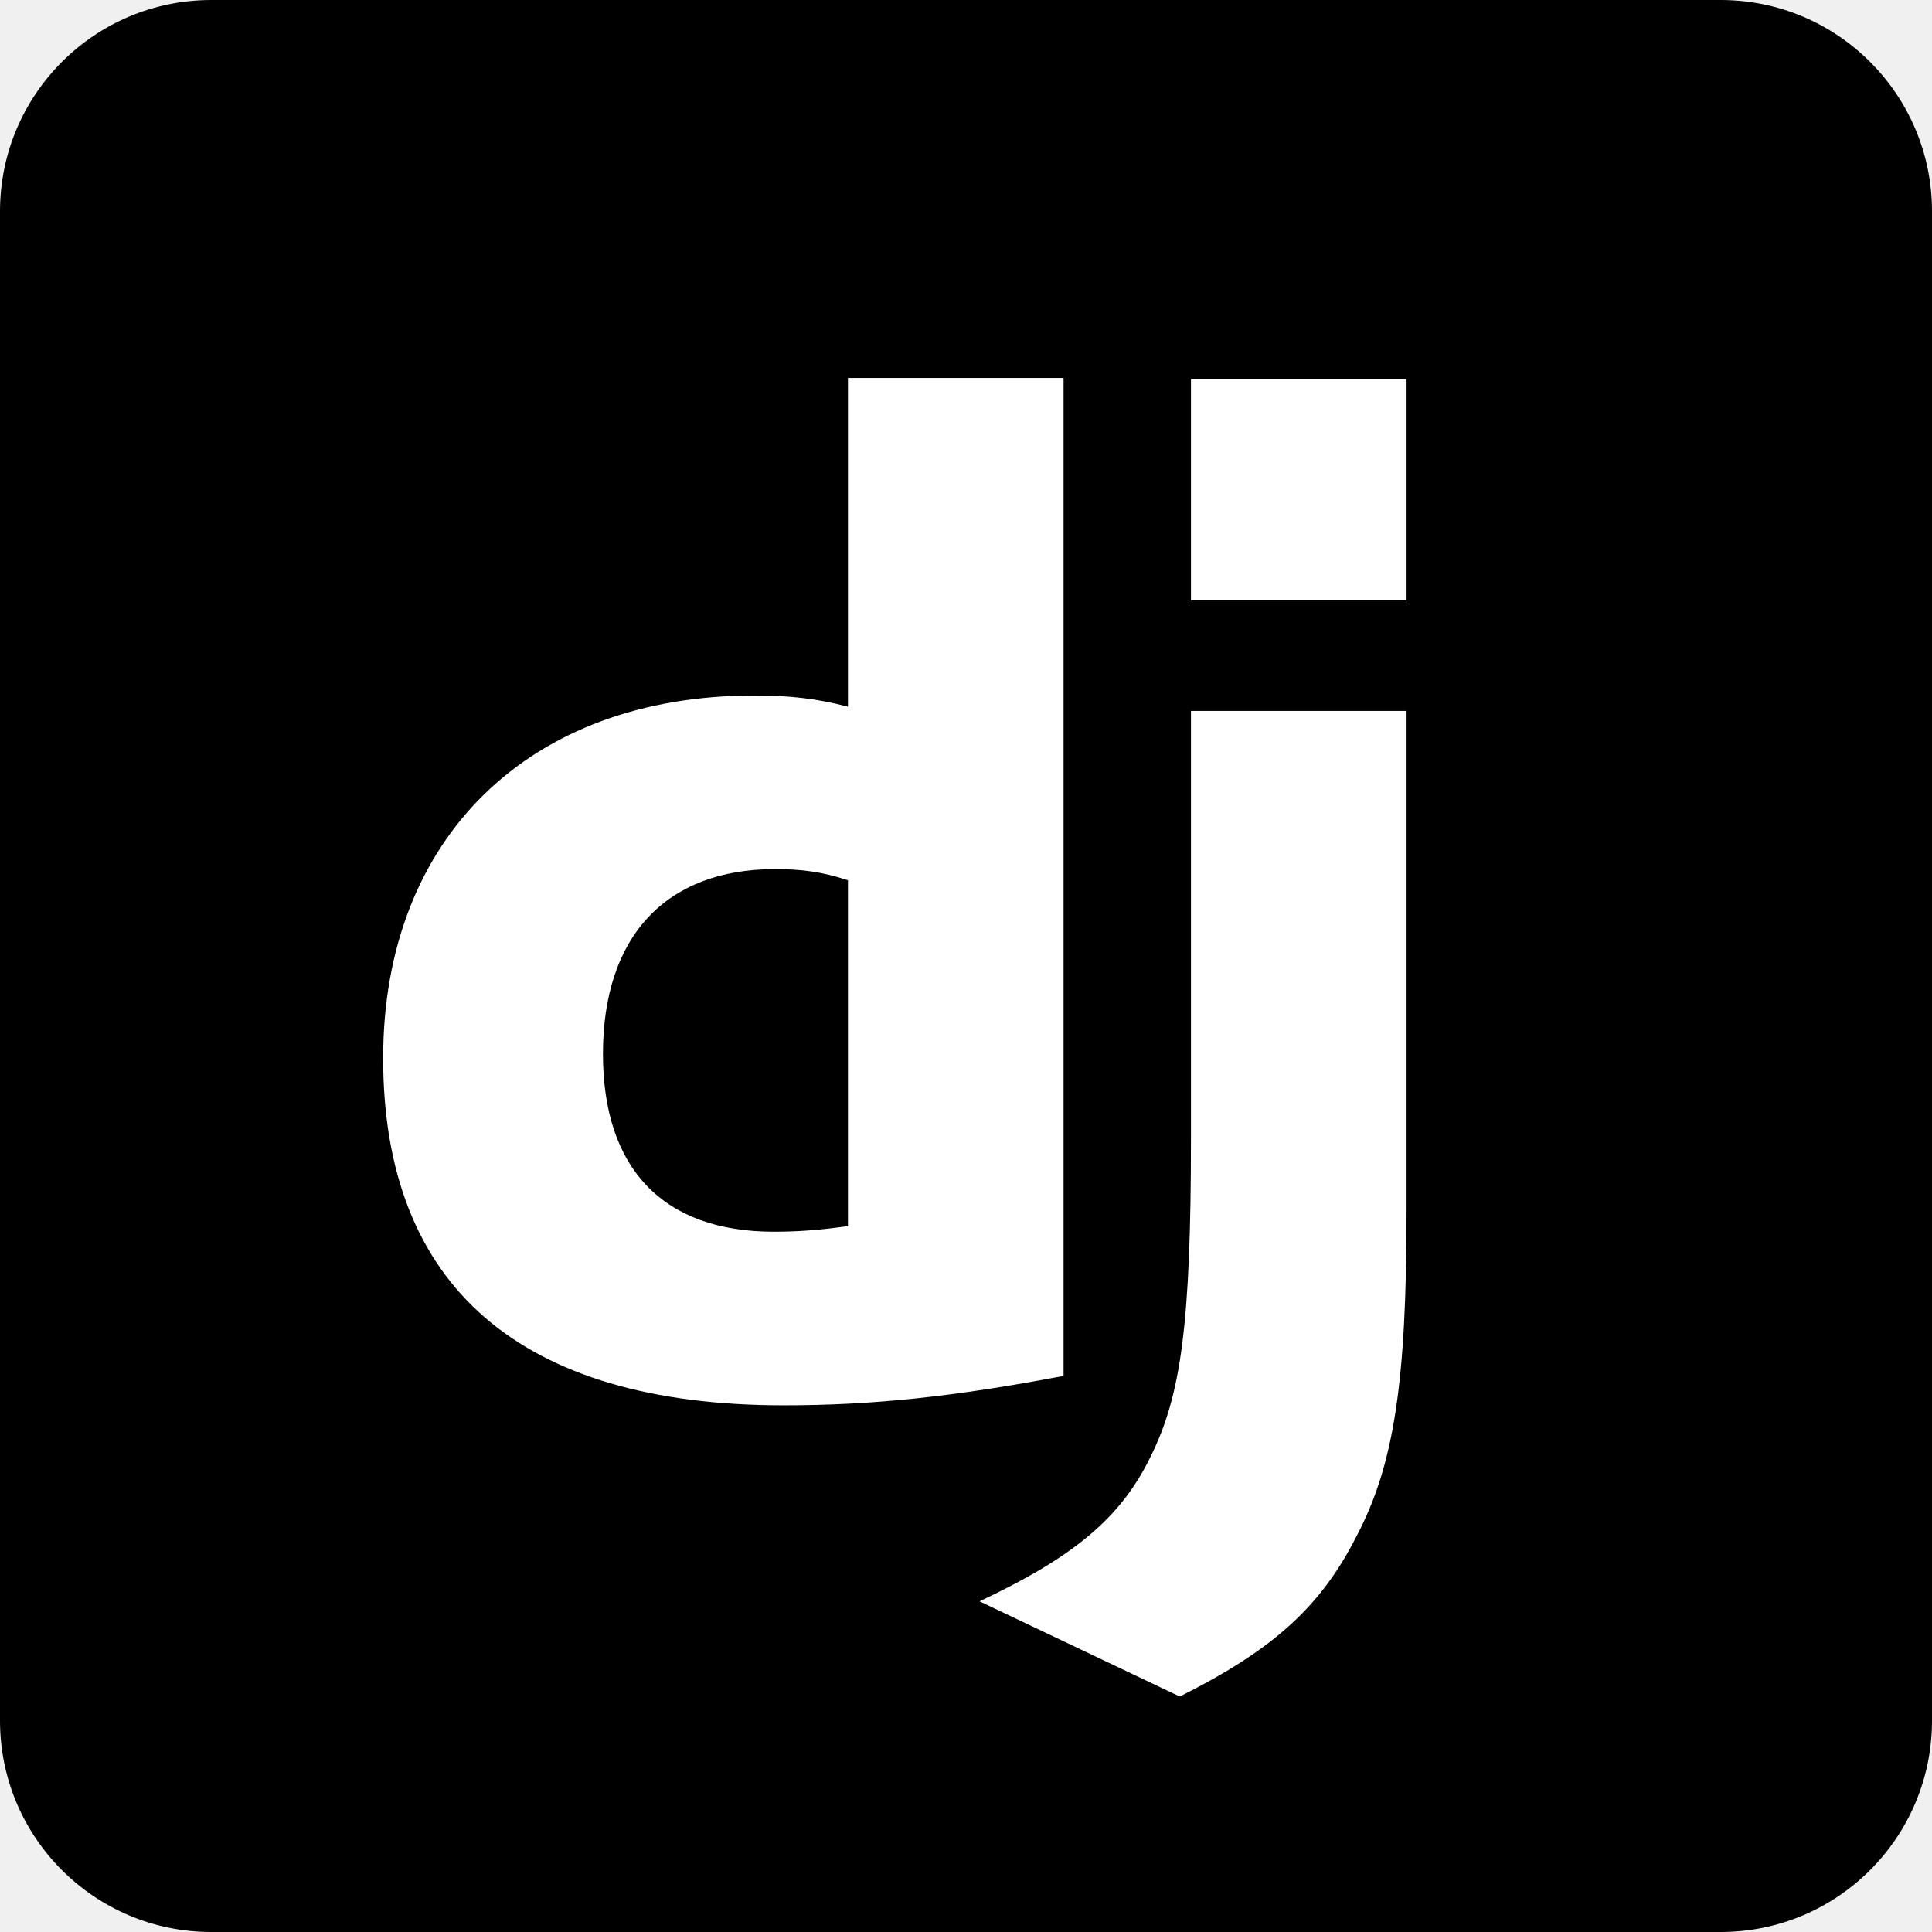
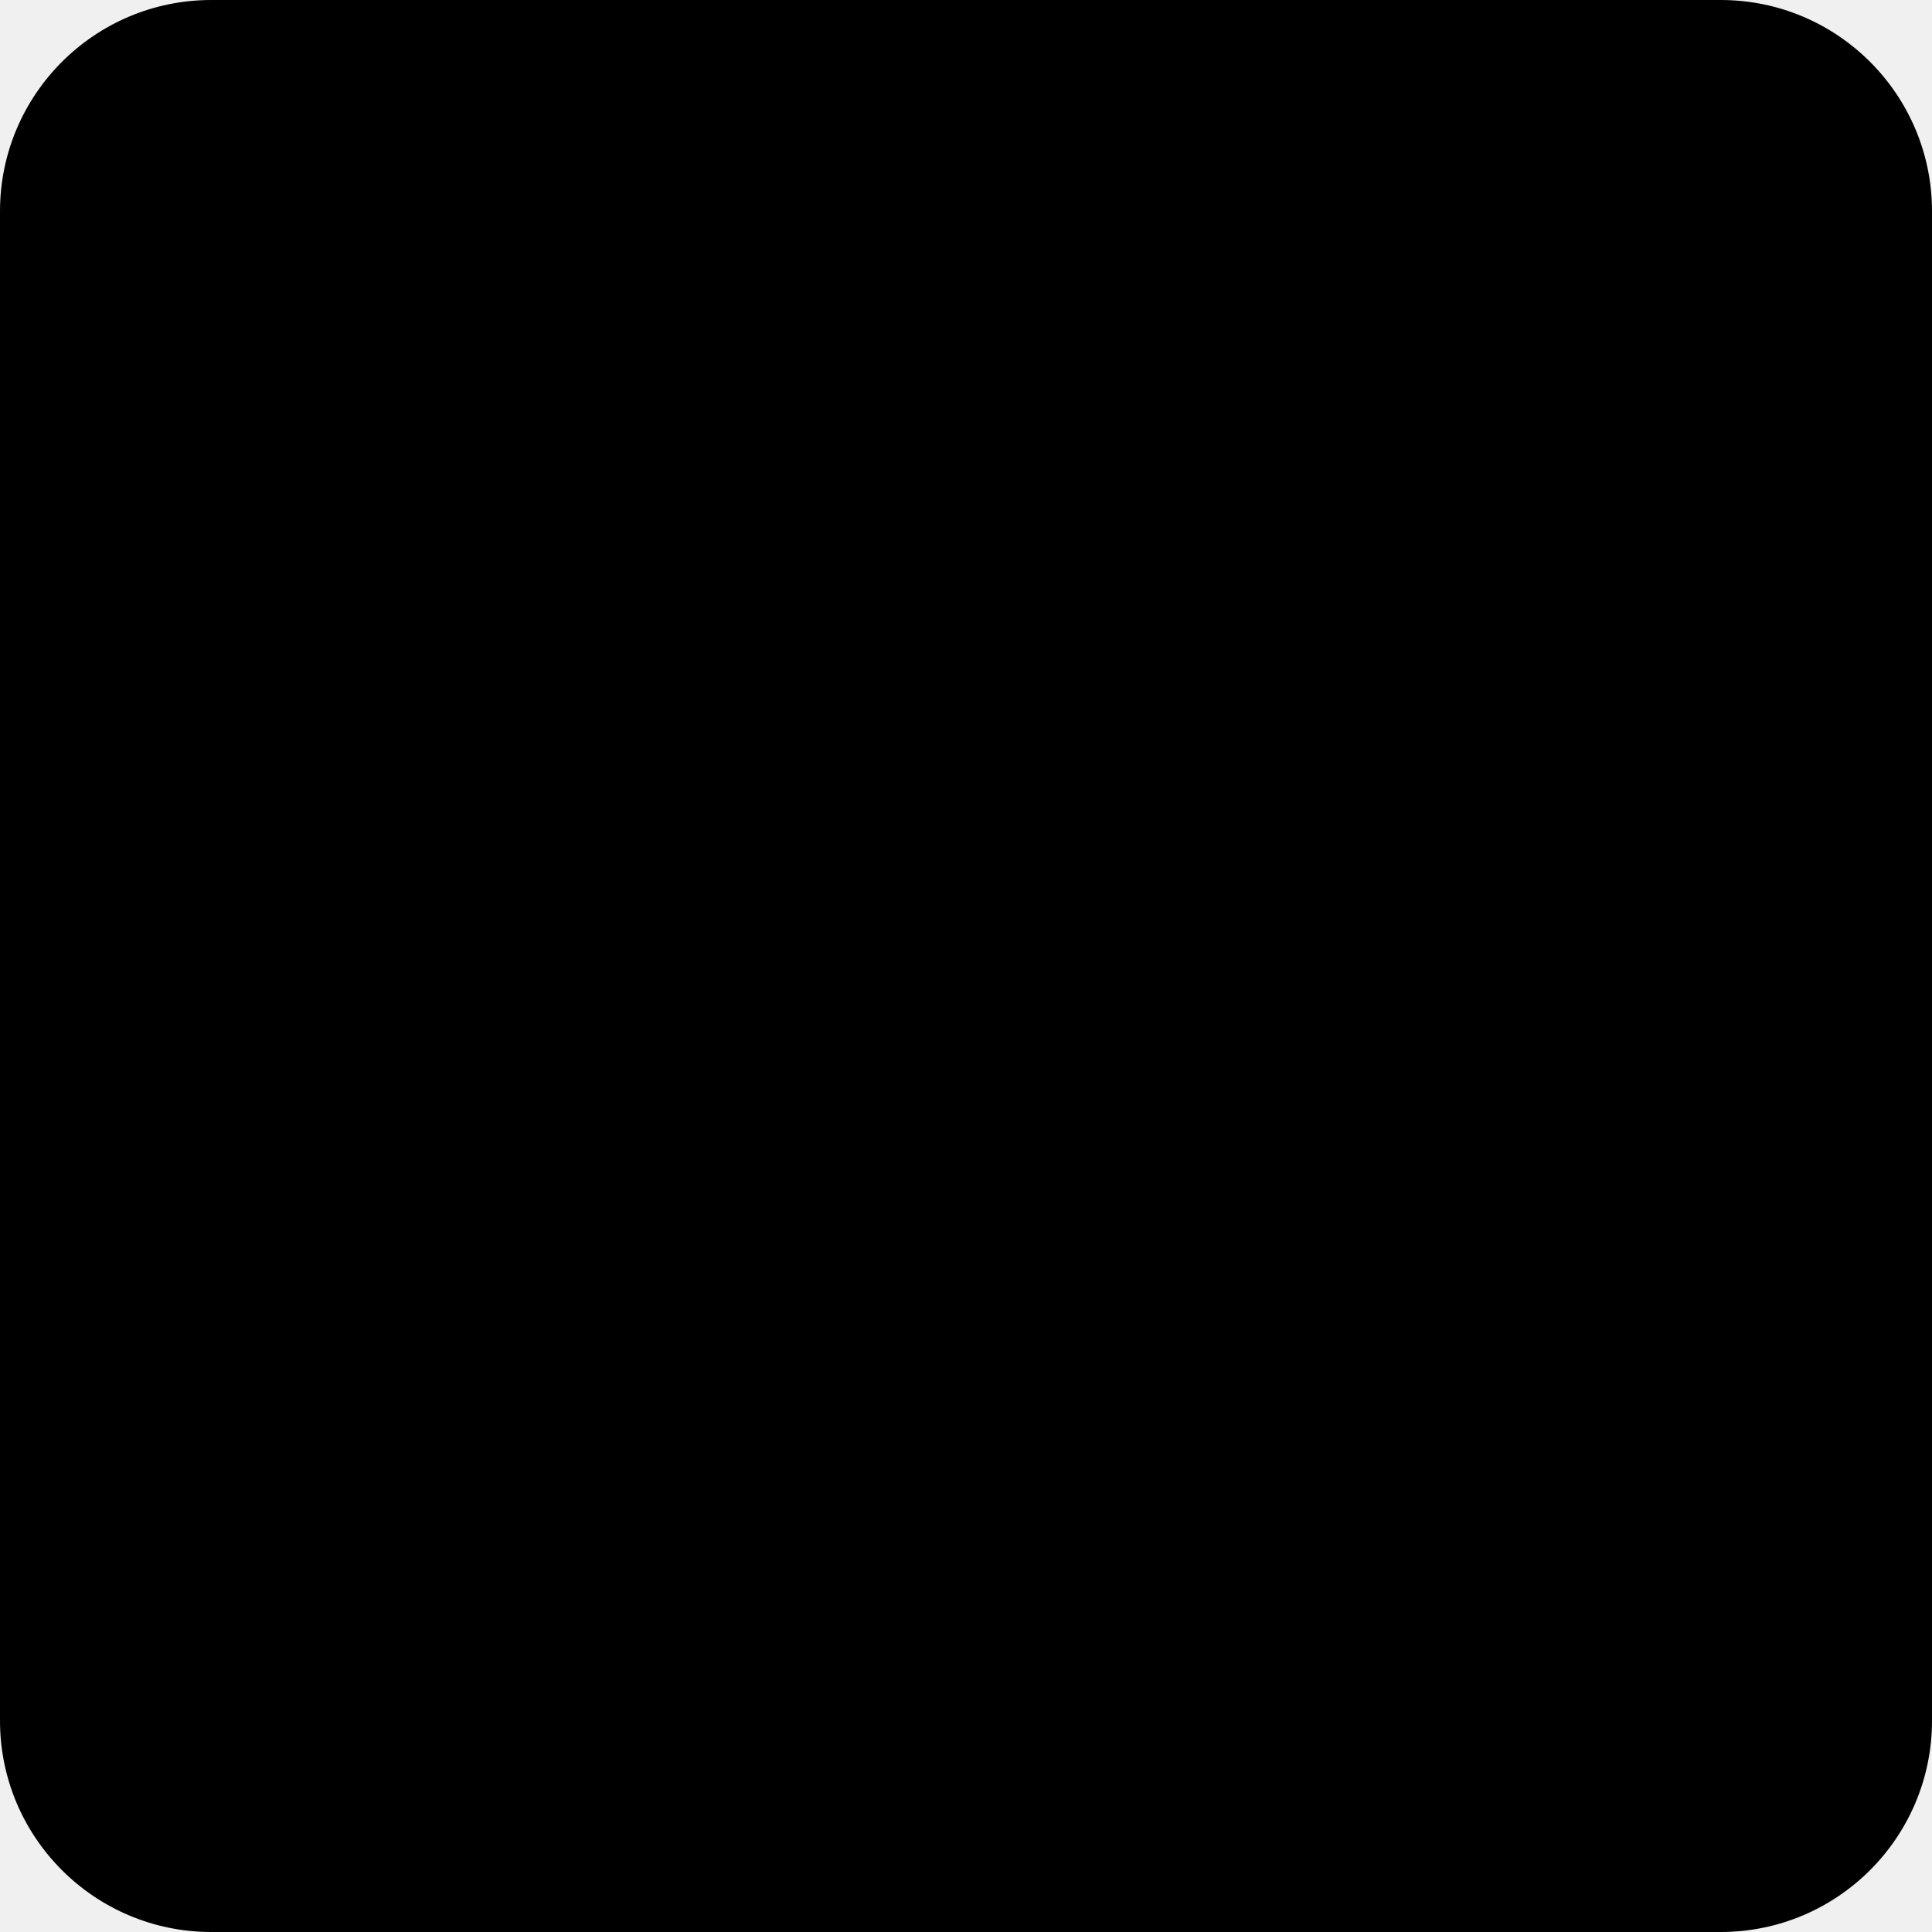
- <svg xmlns="http://www.w3.org/2000/svg" class="!fill-path-black" viewBox="0 0 256 256" version="1.1" preserveAspectRatio="xMidYMid" zfill="#000000">
+ <svg xmlns="http://www.w3.org/2000/svg" viewBox="0 0 256 256" version="1.1" preserveAspectRatio="xMidYMid" zfill="#000000">
  <g id="SVGRepo_blackgCarrier" stroke-width="0">
	</g>
  <g id="SVGRepo_tracerCarrier" stroke-linecap="round" stroke-linejoin="round">
	</g>
  <g id="SVGRepo_iconCarrier">
    <g>
-       <rect zfill="black" x="0" y="0" width="256" height="256" rx="28">
+       <rect fill="black" x="0" y="0" width="256" height="256" rx="28">
			</rect>
-       <path fill="white" d="M186.377,94.198 L186.377,160.424 C186.377,183.243 184.708,194.188 179.699,203.649 C175.06,212.741 168.938,218.491 156.324,224.799 L129.795,212.184 C142.41,206.248 148.532,201.055 152.427,193.075 C156.509,184.913 157.809,175.451 157.809,150.593 L157.809,94.198 L186.377,94.198 Z M140.928,50.079 L140.928,182.317 C126.273,185.099 115.513,186.212 103.826,186.212 C68.949,186.212 50.769,170.445 50.769,140.205 C50.769,111.079 70.063,92.158 99.93,92.158 C104.567,92.158 108.092,92.528 112.359,93.641 L112.359,50.079 L140.928,50.079 Z M102.713,115.16 C88.243,115.16 79.894,124.065 79.894,139.647 C79.894,154.861 87.872,163.208 102.528,163.208 C105.68,163.208 108.278,163.023 112.359,162.467 L112.359,116.643 C109.02,115.531 106.238,115.16 102.713,115.16 Z M186.377,50.231 L186.377,79.542 L157.809,79.542 L157.809,50.231 L186.377,50.231 Z">
+       <path class="fill-white group-hover:fill-black" d="M186.377,94.198 L186.377,160.424 C186.377,183.243 184.708,194.188 179.699,203.649 C175.06,212.741 168.938,218.491 156.324,224.799 L129.795,212.184 C142.41,206.248 148.532,201.055 152.427,193.075 C156.509,184.913 157.809,175.451 157.809,150.593 L157.809,94.198 L186.377,94.198 Z M140.928,50.079 L140.928,182.317 C126.273,185.099 115.513,186.212 103.826,186.212 C68.949,186.212 50.769,170.445 50.769,140.205 C50.769,111.079 70.063,92.158 99.93,92.158 C104.567,92.158 108.092,92.528 112.359,93.641 L112.359,50.079 L140.928,50.079 Z M102.713,115.16 C88.243,115.16 79.894,124.065 79.894,139.647 C79.894,154.861 87.872,163.208 102.528,163.208 C105.68,163.208 108.278,163.023 112.359,162.467 L112.359,116.643 C109.02,115.531 106.238,115.16 102.713,115.16 Z M186.377,50.231 L186.377,79.542 L157.809,79.542 L157.809,50.231 L186.377,50.231 Z">
			</path>
    </g>
  </g>
</svg>
